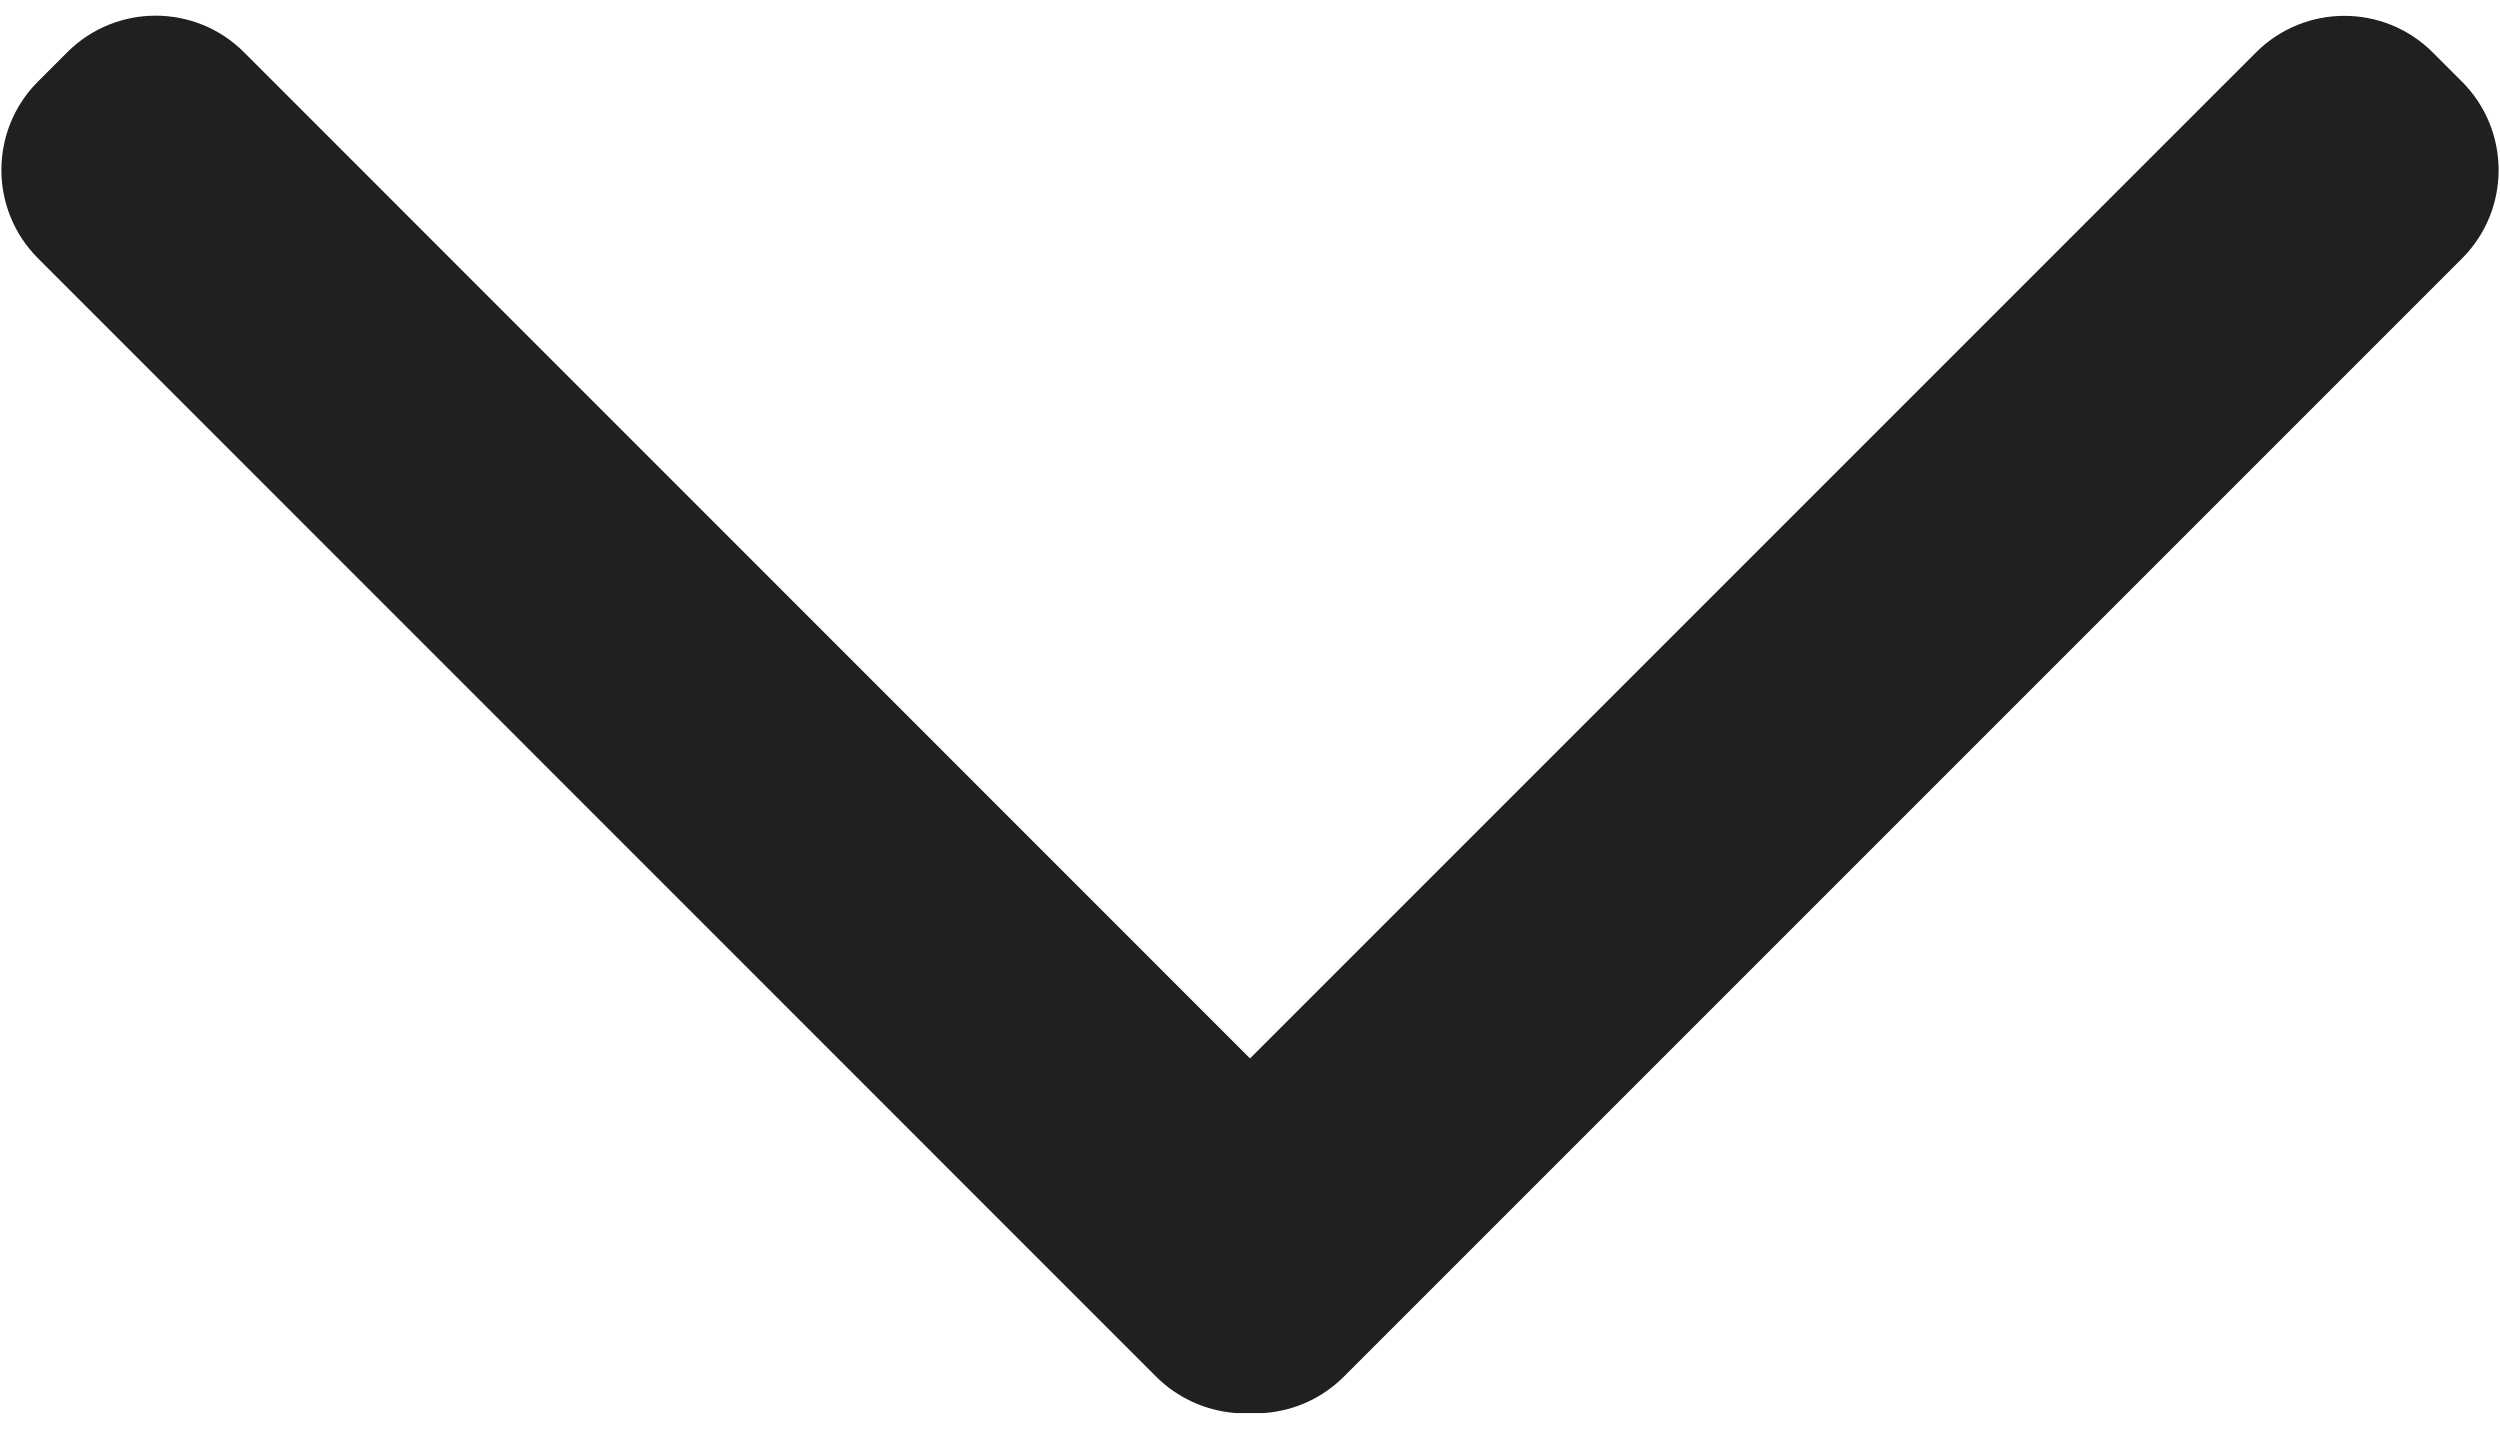
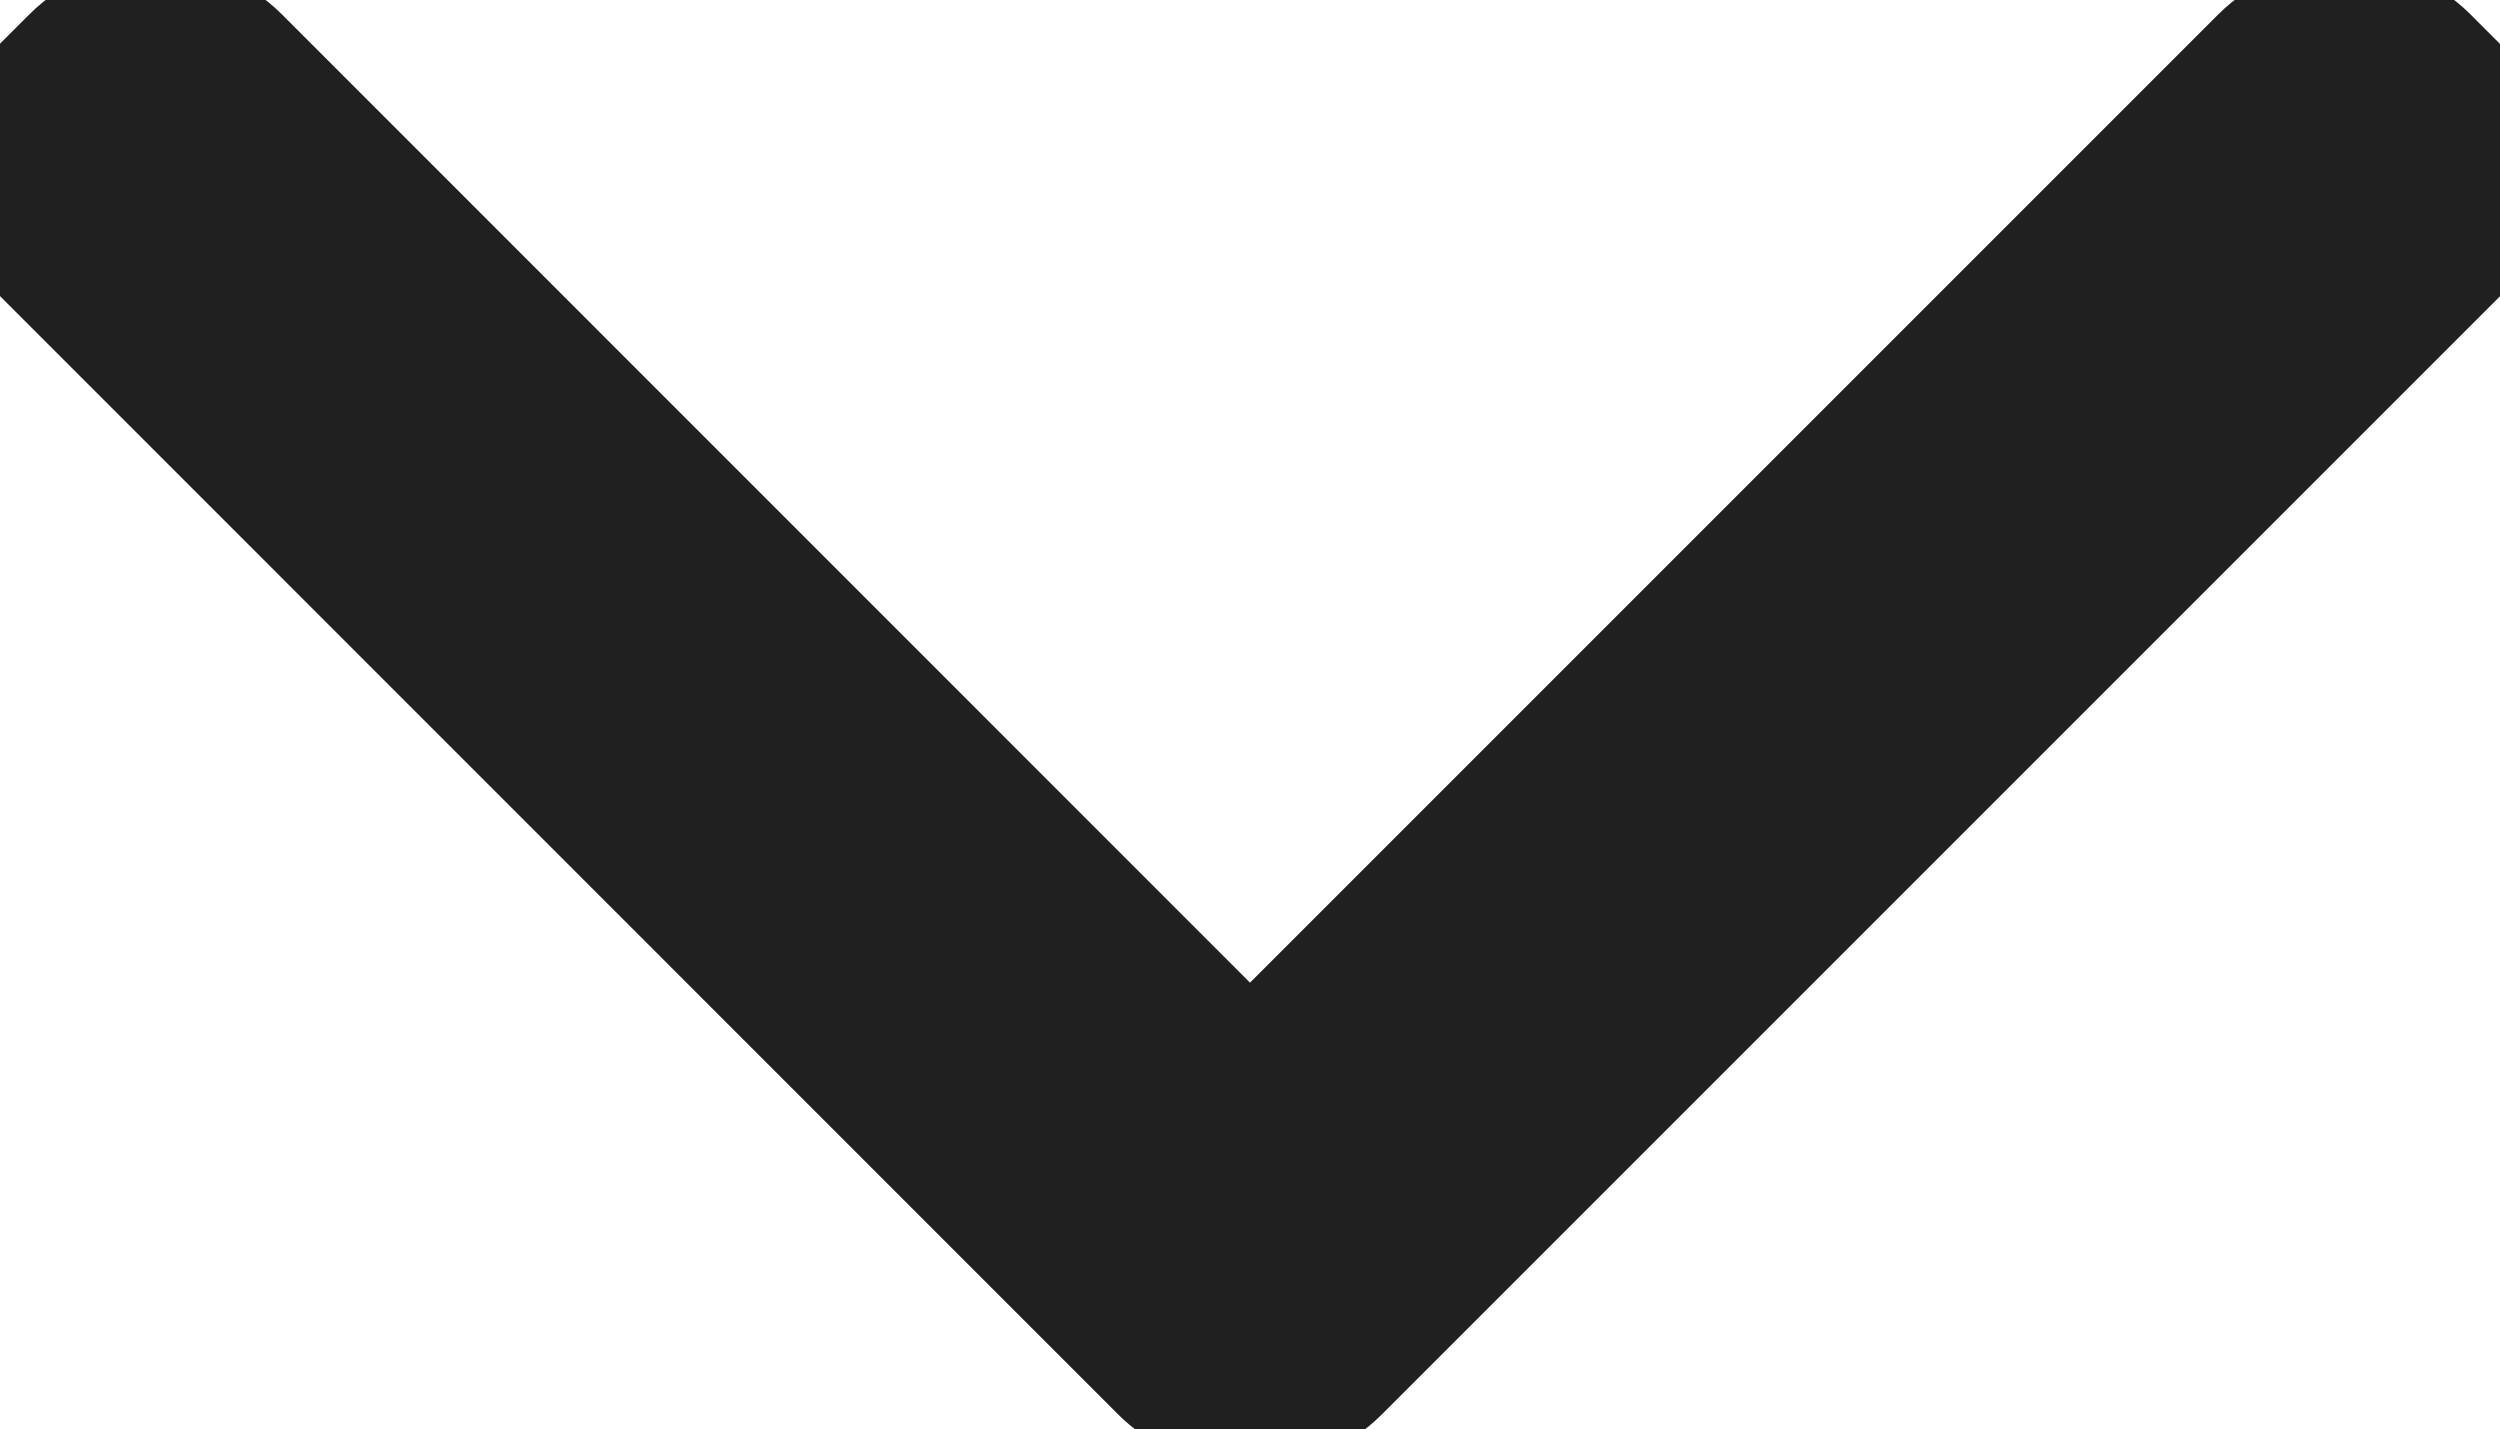
<svg xmlns="http://www.w3.org/2000/svg" version="1.1" id="Layer_1" x="0px" y="0px" width="14px" height="8px" viewBox="0 3 14 8" enable-background="new 0 3 14 8" xml:space="preserve">
  <g id="Page-1">
    <g id="Style-guide_Mobile" transform="translate(-544, -5326)">
      <g id="_x30_4_x5F_Icons" transform="translate(139, 5149)">
        <g id="ICON" transform="translate(0, 115)">
-           <path id="left" fill="#202020" stroke="#202020" stroke-width="0.4" d="M411.615,72.567l-6.261-6.262      c-0.195-0.195-0.195-0.512,0-0.707l0.164-0.164c0.195-0.195,0.512-0.195,0.707,0L412,71.21l5.775-5.775      c0.195-0.195,0.512-0.195,0.707,0l0.164,0.164c0.195,0.195,0.195,0.512,0,0.707l-6.262,6.262      c-0.087,0.087-0.198,0.135-0.312,0.145h-0.146C411.813,72.702,411.702,72.654,411.615,72.567z" />
+           <path id="left" fill="#202020" stroke="#202020" strokeWidth="0.4" d="M411.615,72.567l-6.261-6.262      c-0.195-0.195-0.195-0.512,0-0.707l0.164-0.164c0.195-0.195,0.512-0.195,0.707,0L412,71.21l5.775-5.775      c0.195-0.195,0.512-0.195,0.707,0l0.164,0.164c0.195,0.195,0.195,0.512,0,0.707l-6.262,6.262      c-0.087,0.087-0.198,0.135-0.312,0.145h-0.146C411.813,72.702,411.702,72.654,411.615,72.567z" />
        </g>
      </g>
    </g>
  </g>
</svg>
